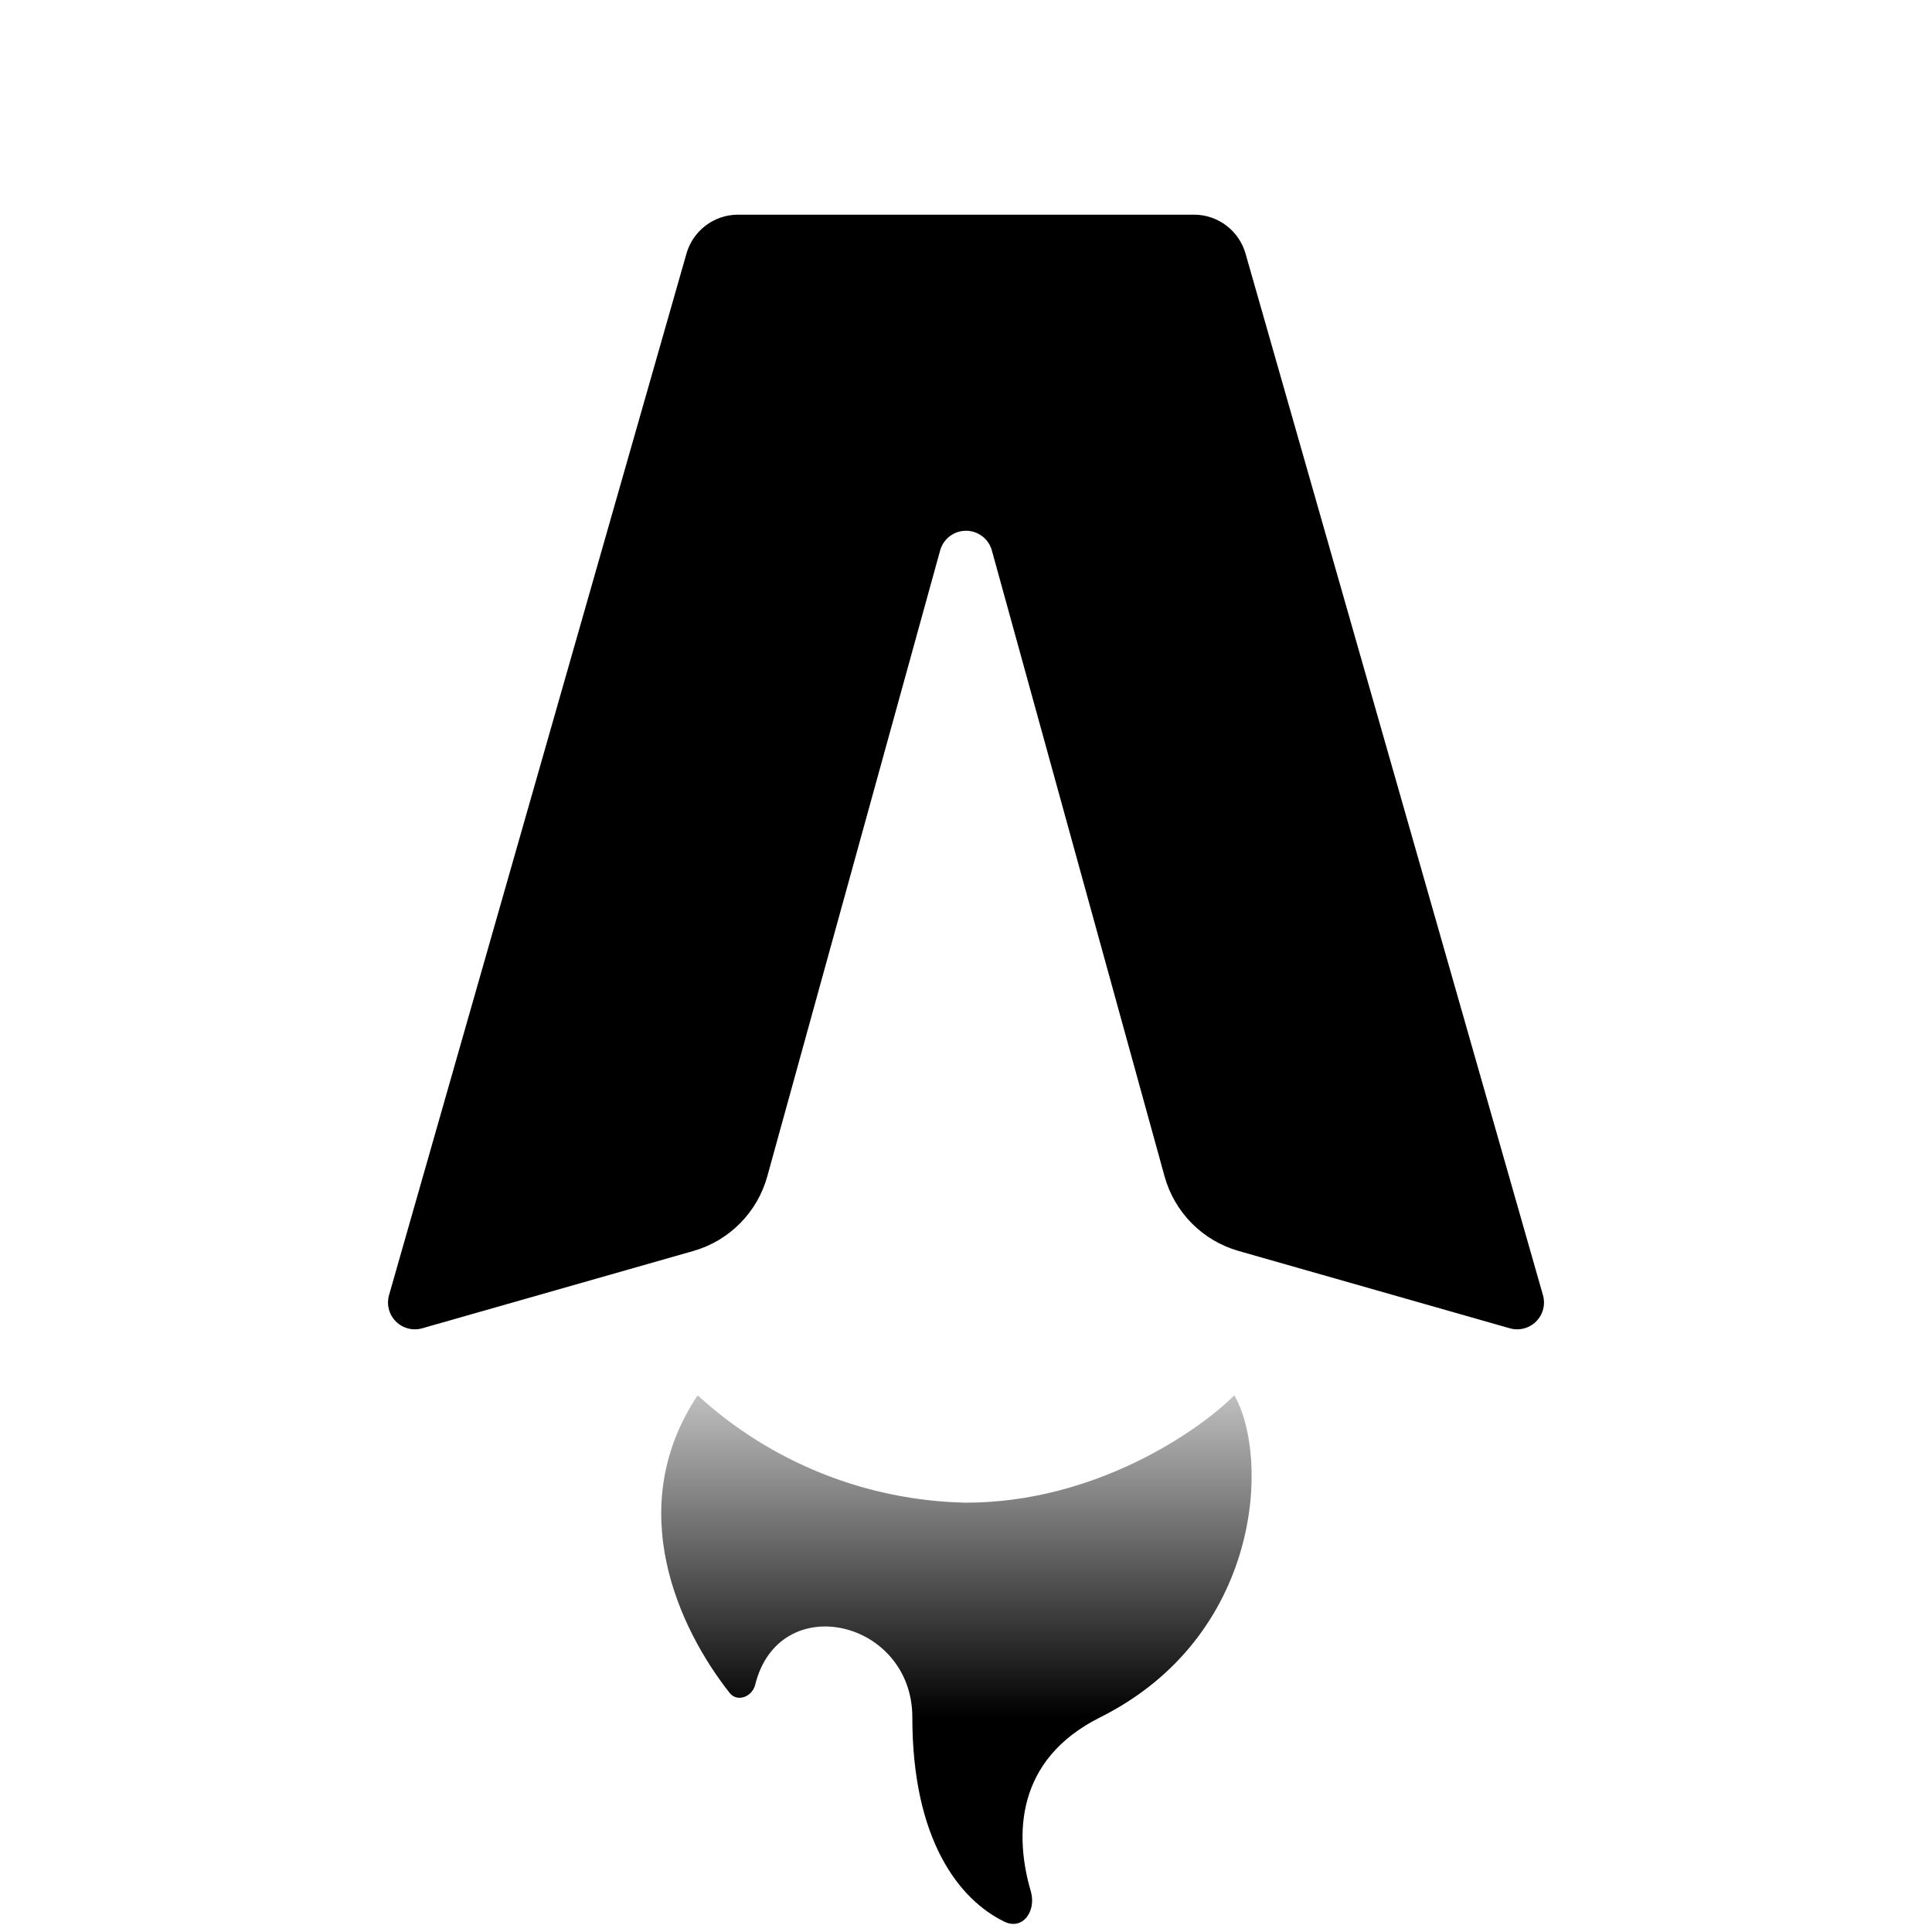
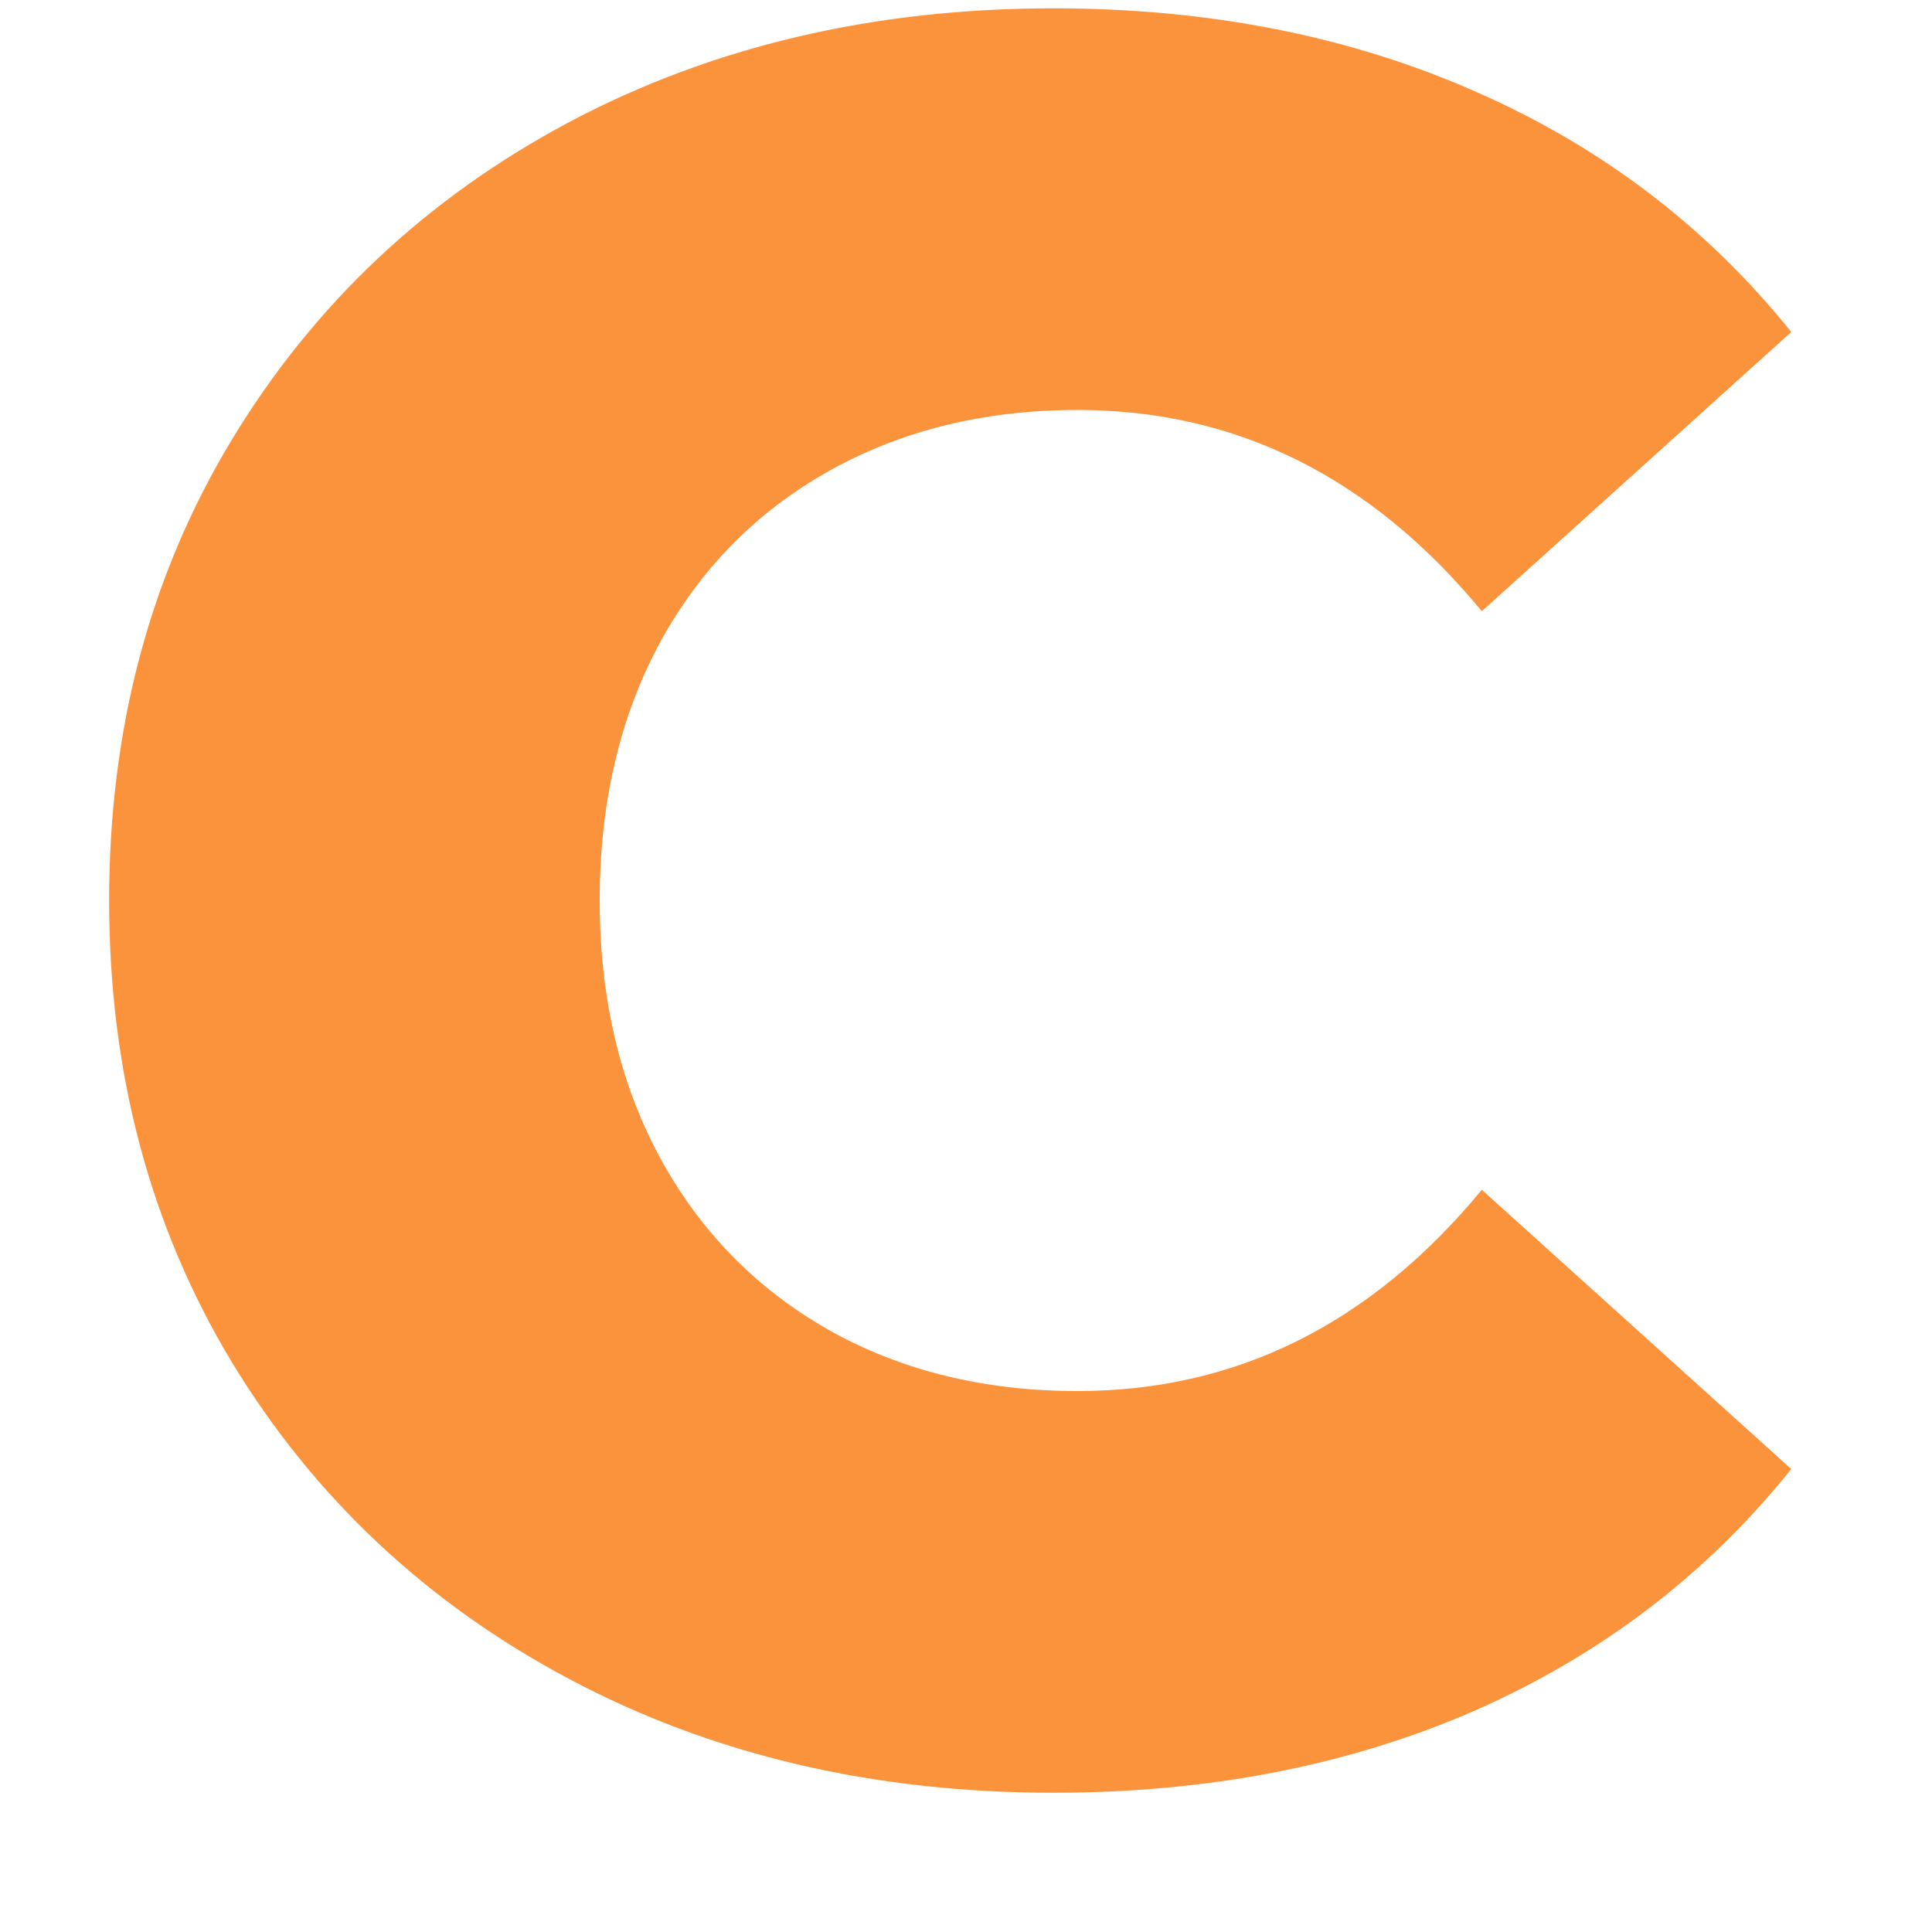
- <svg xmlns="http://www.w3.org/2000/svg" fill="none" viewBox="0 0 36 36">
-   <path fill="#000" d="M22.25 4h-8.5a1 1 0 0 0-.96.73l-5.54 19.4a.5.5 0 0 0 .62.62l5.05-1.44a2 2 0 0 0 1.38-1.4l3.22-11.66a.5.5 0 0 1 .96 0l3.22 11.67a2 2 0 0 0 1.38 1.39l5.05 1.44a.5.5 0 0 0 .62-.62l-5.54-19.4a1 1 0 0 0-.96-.73Z" />
-   <path fill="url(#gradient)" d="M18 28a7.63 7.63 0 0 1-5-2c-1.4 2.1-.35 4.35.6 5.55.14.17.41.07.47-.15.44-1.8 2.93-1.22 2.93.6 0 2.28.87 3.4 1.72 3.81.34.16.59-.2.49-.56-.31-1.05-.29-2.46 1.29-3.25 3-1.5 3.17-4.83 2.5-6-.67.67-2.6 2-5 2Z" />
+ <svg xmlns="http://www.w3.org/2000/svg" width="48" zoomAndPan="magnify" viewBox="0 0 36 36" height="48" preserveAspectRatio="xMidYMid meet" version="1.0">
  <defs>
-     <linearGradient id="gradient" x1="16" x2="16" y1="32" y2="24" gradientUnits="userSpaceOnUse">
-       <stop stop-color="#000" />
-       <stop offset="1" stop-color="#000" stop-opacity="0" />
-     </linearGradient>
+     <g />
  </defs>
-   <style>
-     @media (prefers-color-scheme:dark){:root{filter:invert(100%)}}
-   </style>
+   <g fill="#fb923c" fill-opacity="1">
+     <g transform="translate(0.486486, 32.7641)">
+       <g>
+         <path d="M 19.141 0.641 C 15.785 0.641 12.773 -0.066 10.109 -1.484 C 7.453 -2.898 5.359 -4.867 3.828 -7.391 C 2.305 -9.922 1.547 -12.785 1.547 -15.984 C 1.547 -19.18 2.305 -22.039 3.828 -24.562 C 5.359 -27.094 7.453 -29.066 10.109 -30.484 C 12.773 -31.898 15.785 -32.609 19.141 -32.609 C 22.055 -32.609 24.688 -32.086 27.031 -31.047 C 29.375 -30.016 31.328 -28.523 32.891 -26.578 L 27.125 -21.375 C 25.062 -23.875 22.551 -25.125 19.594 -25.125 C 17.852 -25.125 16.305 -24.742 14.953 -23.984 C 13.598 -23.223 12.547 -22.148 11.797 -20.766 C 11.055 -19.379 10.688 -17.785 10.688 -15.984 C 10.688 -14.191 11.055 -12.602 11.797 -11.219 C 12.547 -9.832 13.598 -8.754 14.953 -7.984 C 16.305 -7.223 17.852 -6.844 19.594 -6.844 C 22.551 -6.844 25.062 -8.094 27.125 -10.594 L 32.891 -5.391 C 31.328 -3.441 29.375 -1.945 27.031 -0.906 C 24.688 0.125 22.055 0.641 19.141 0.641 Z M 19.141 0.641 " />
+       </g>
+     </g>
+   </g>
</svg>
